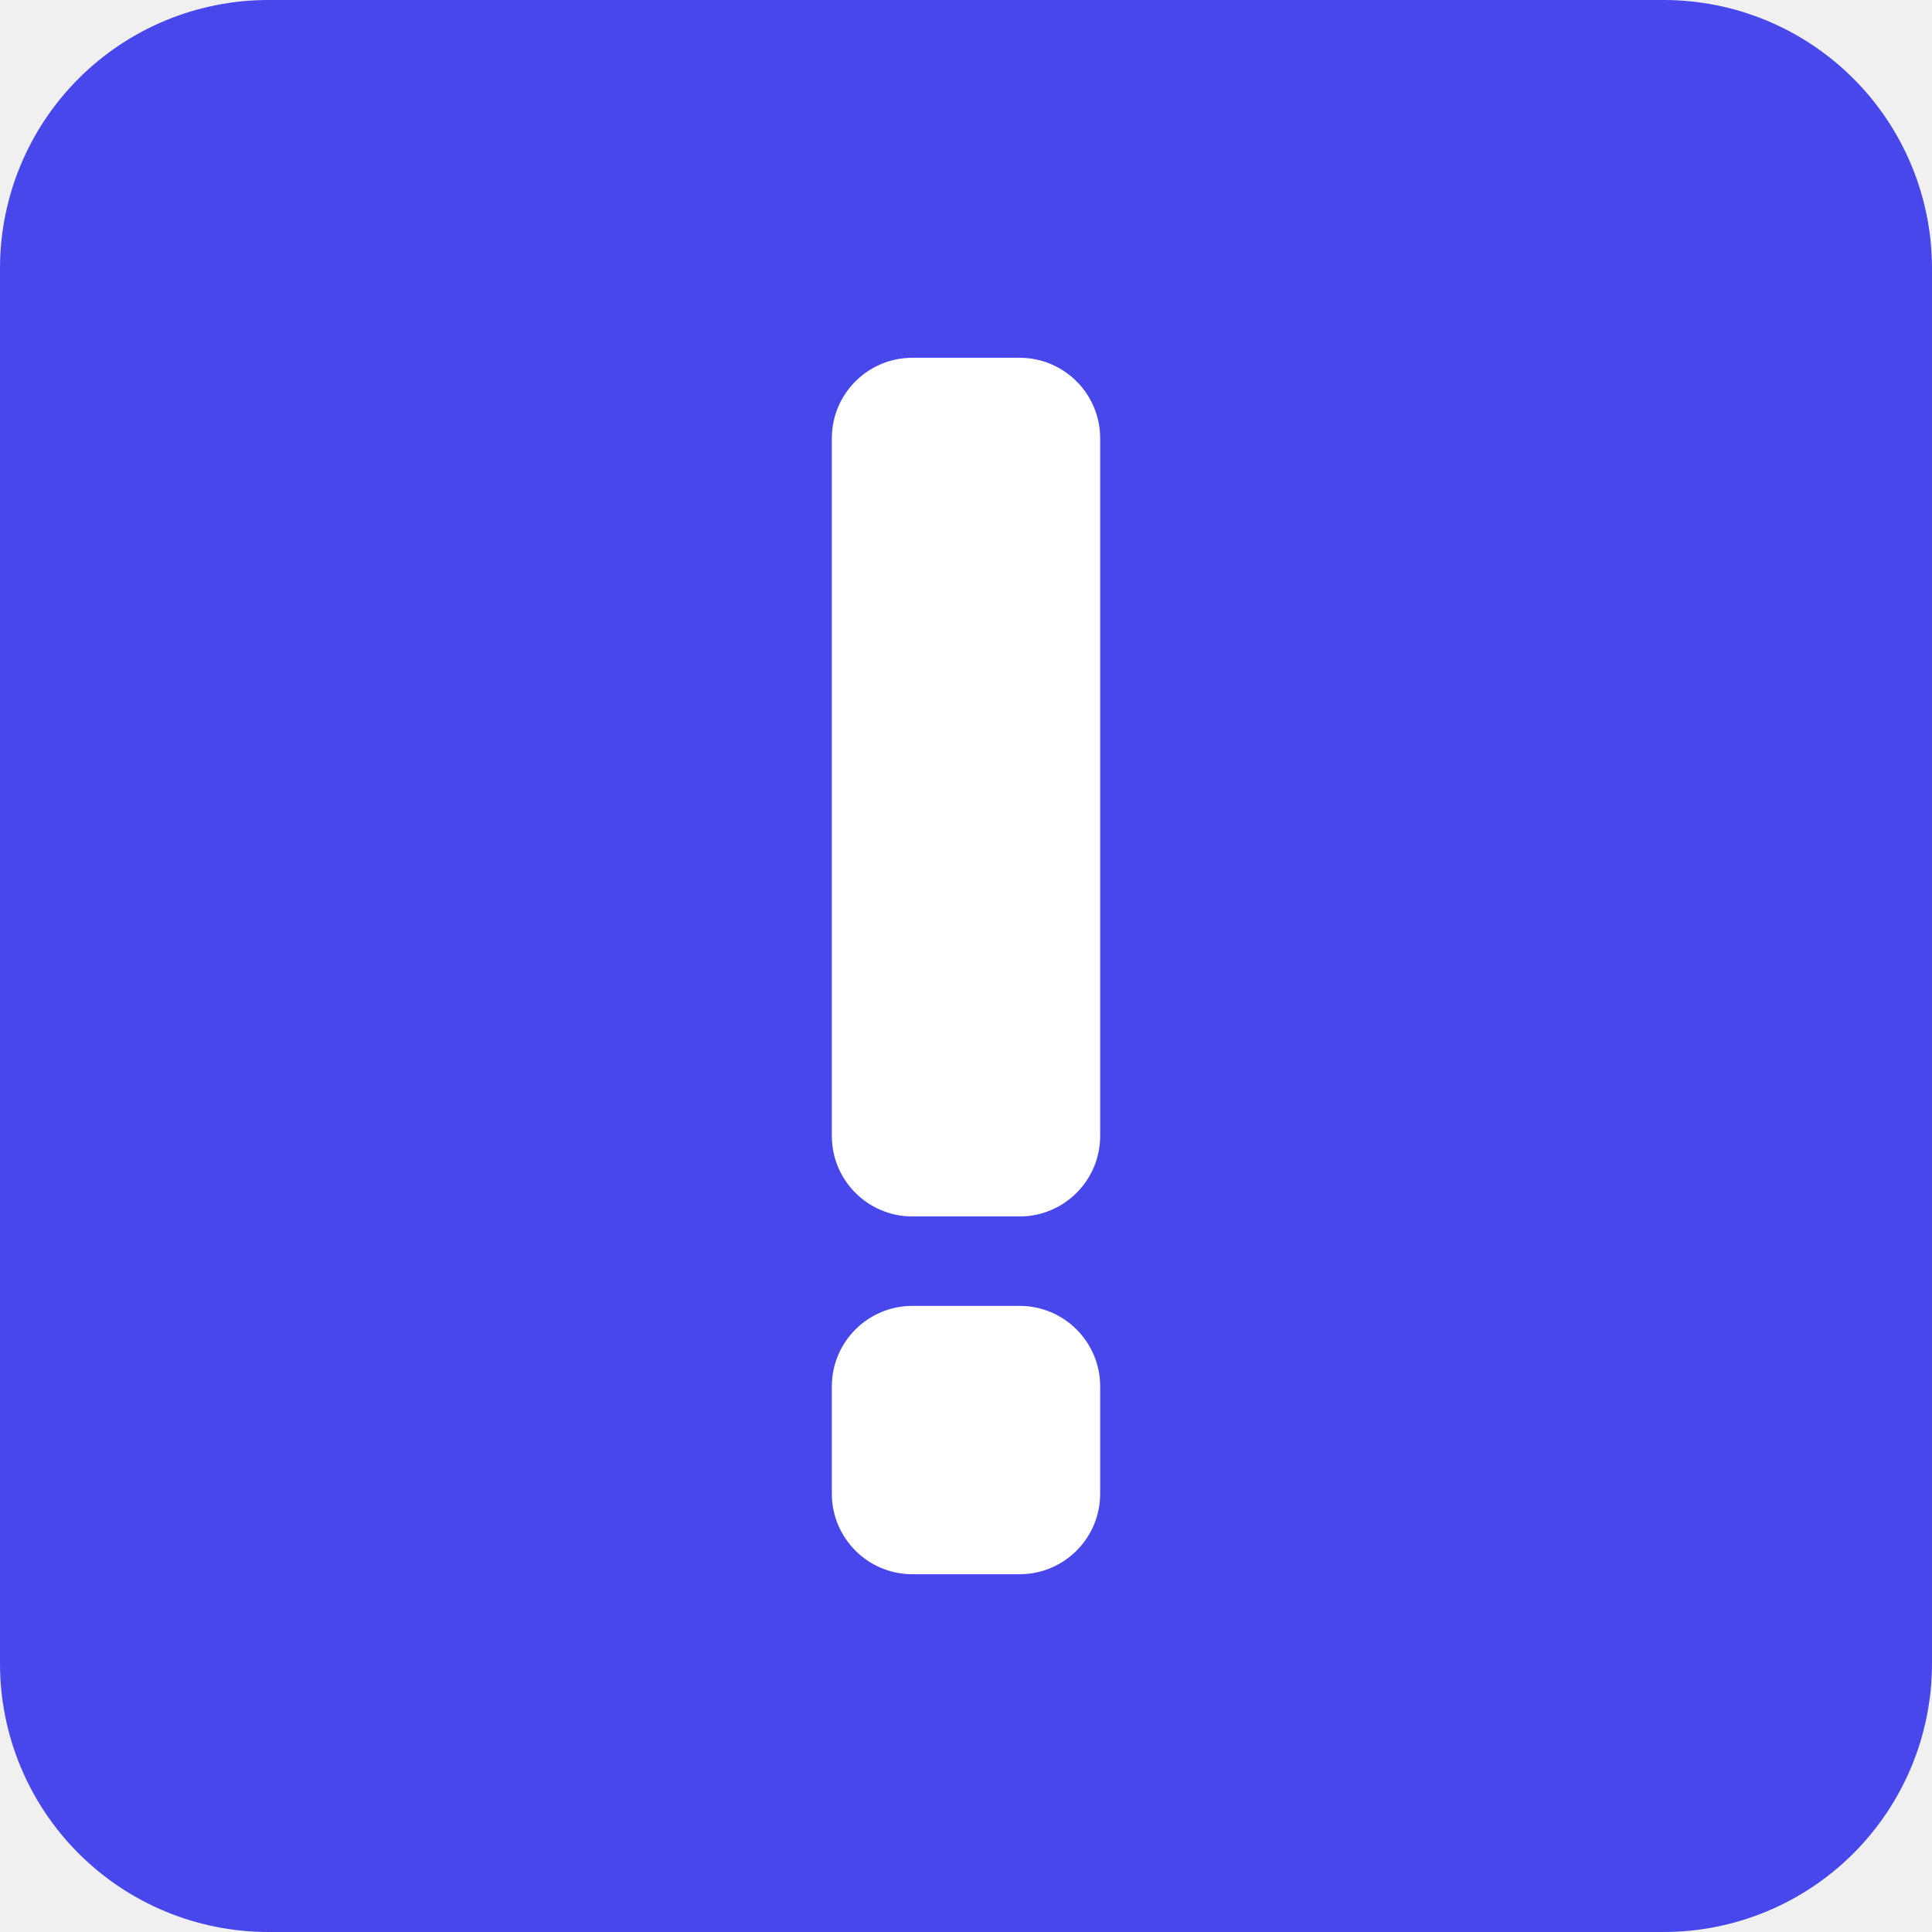
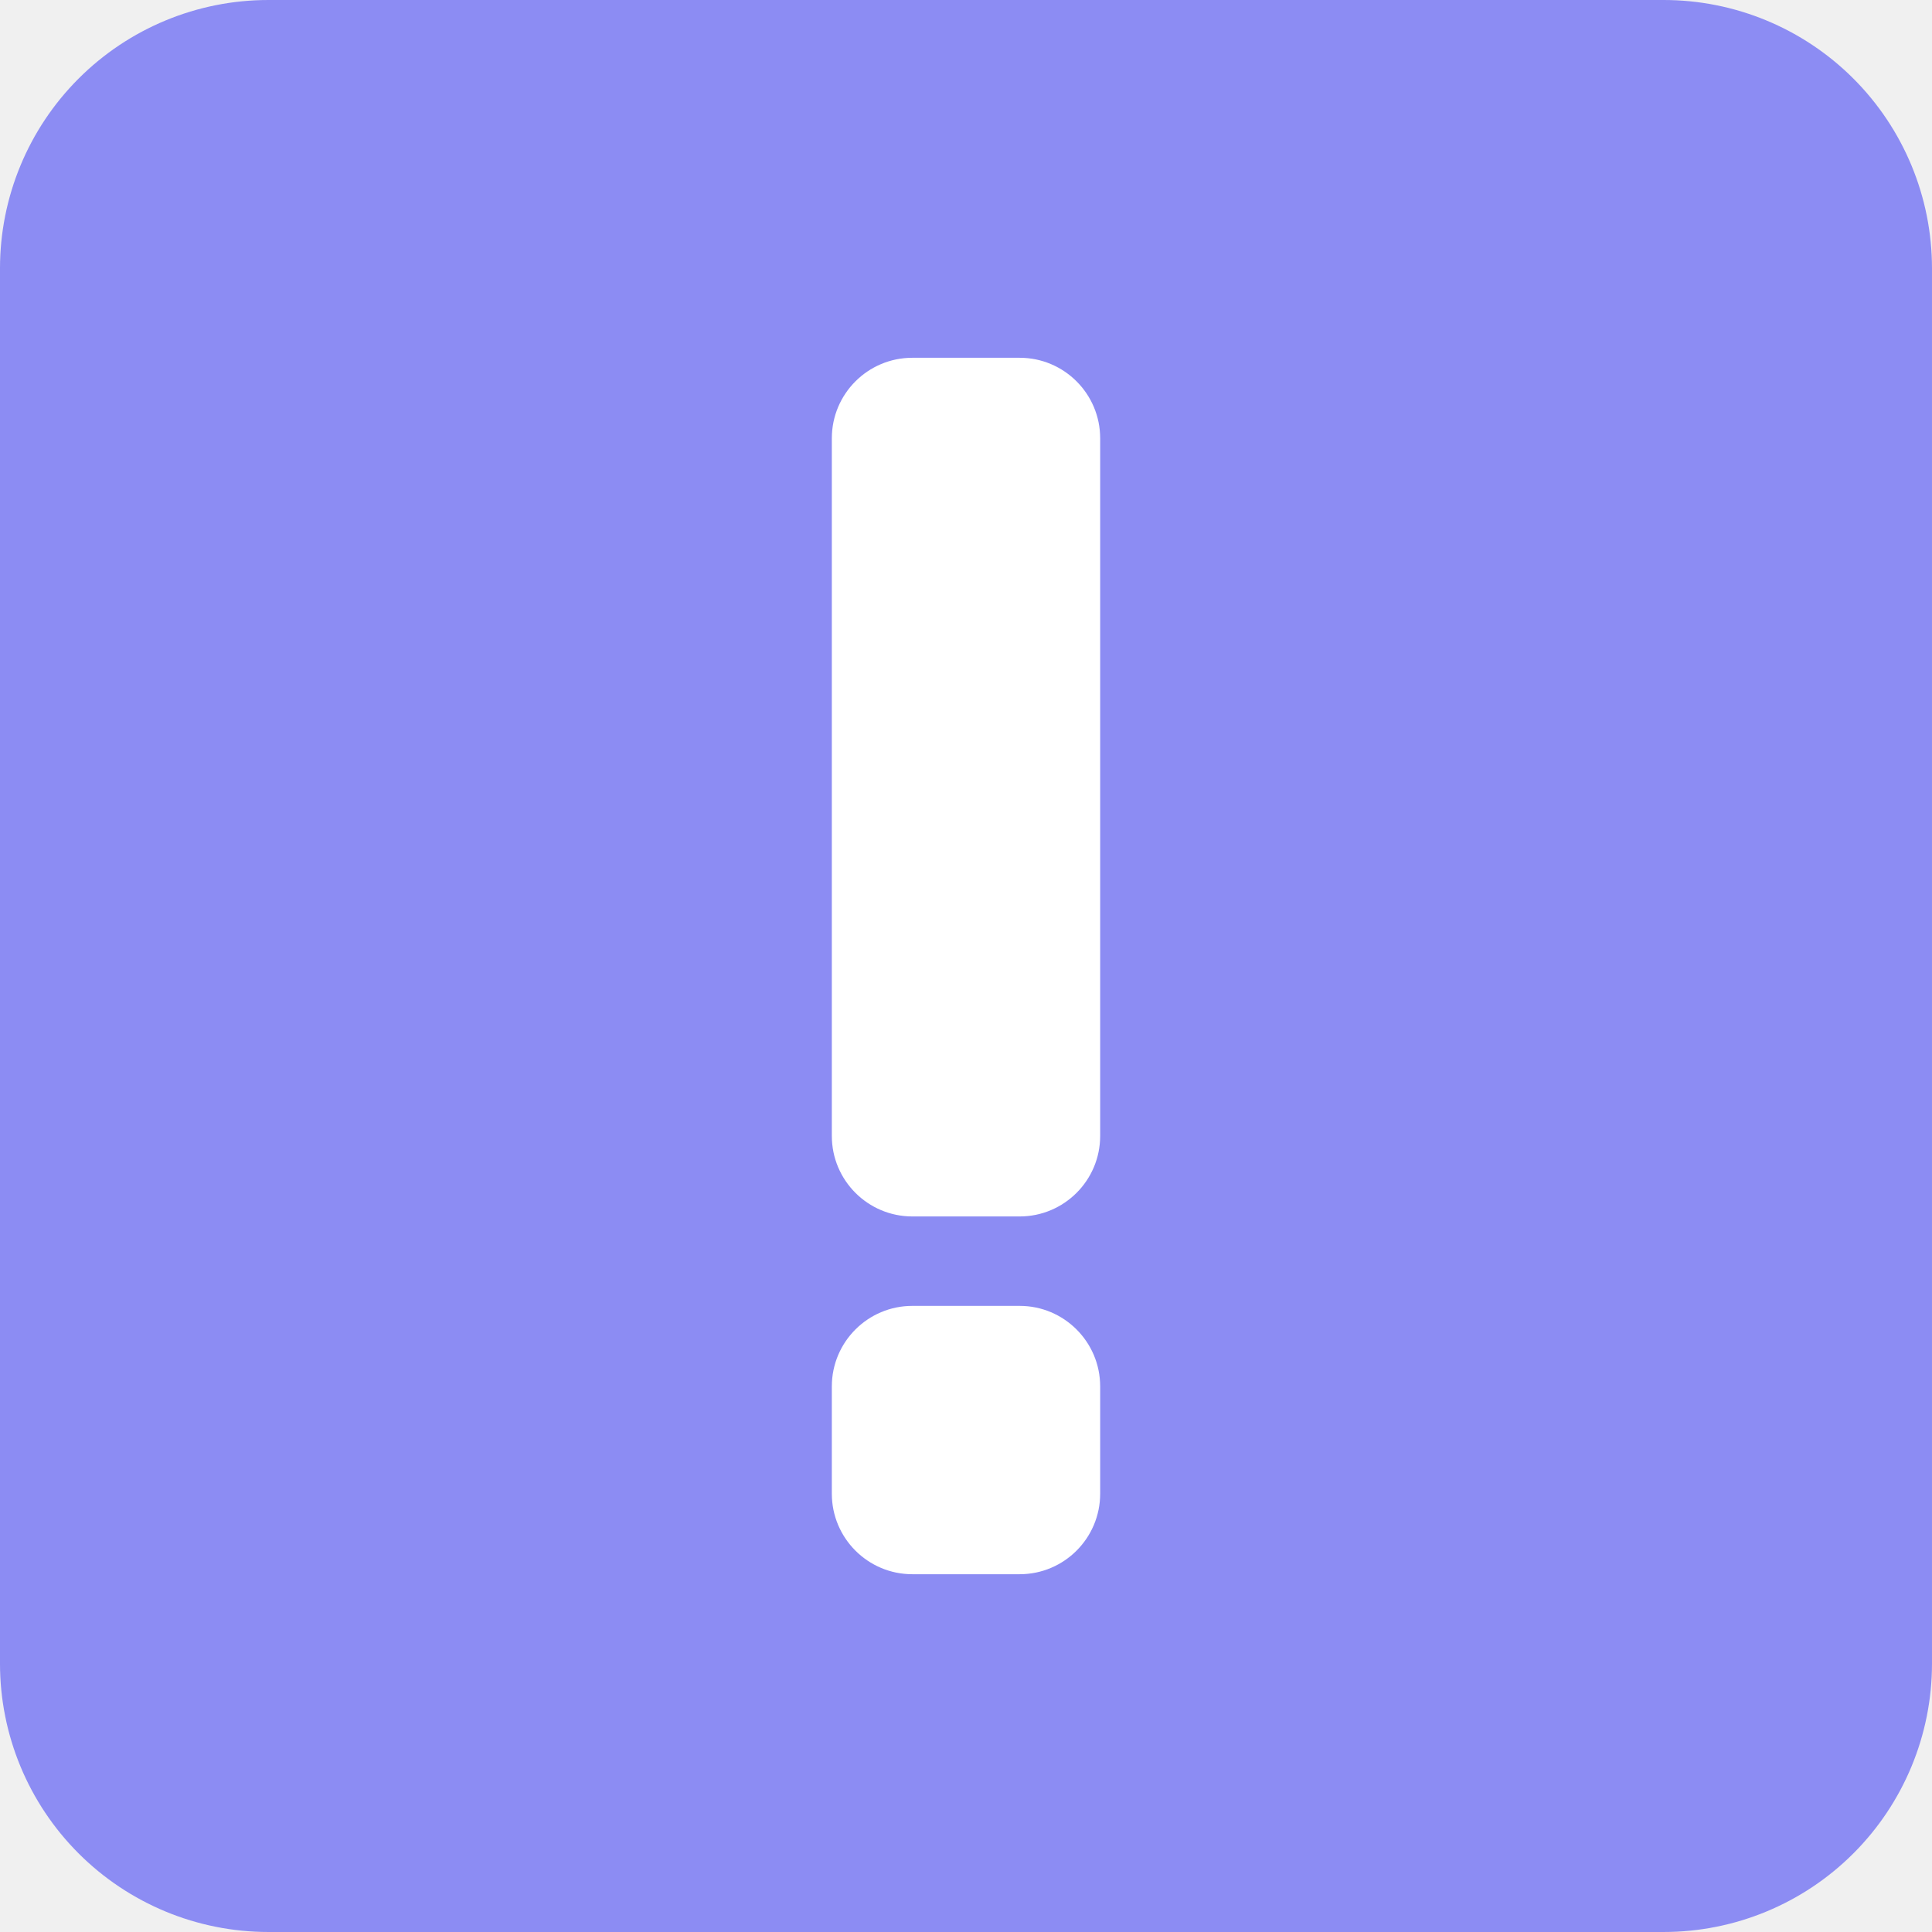
<svg xmlns="http://www.w3.org/2000/svg" width="100%" height="100%" viewBox="0 0 1080 1080" version="1.1" xml:space="preserve" style="fill-rule:evenodd;clip-rule:evenodd;stroke-linejoin:round;stroke-miterlimit:2;">
  <g transform="matrix(1.33333,0,0,1.33333,-227.209,-135.214)">
-     <path d="M980.406,213.911C980.406,184.074 968.553,155.459 947.455,134.361C926.358,113.263 897.743,101.411 867.906,101.411L282.906,101.411C253.069,101.411 224.455,113.263 203.357,134.361C182.259,155.459 170.406,184.074 170.406,213.911L170.406,798.91C170.406,828.747 182.259,857.362 203.357,878.46C224.455,899.558 253.069,911.41 282.906,911.41L867.906,911.41C897.743,911.41 926.358,899.558 947.455,878.46C968.553,857.362 980.406,828.747 980.406,798.91L980.406,213.911Z" style="fill:rgb(71,71,235);" />
+     <path d="M980.406,213.911C980.406,184.074 968.553,155.459 947.455,134.361C926.358,113.263 897.743,101.411 867.906,101.411L282.906,101.411C253.069,101.411 224.455,113.263 203.357,134.361C182.259,155.459 170.406,184.074 170.406,213.911L170.406,798.91C170.406,828.747 182.259,857.362 203.357,878.46C224.455,899.558 253.069,911.41 282.906,911.41L867.906,911.41C897.743,911.41 926.358,899.558 947.455,878.46C968.553,857.362 980.406,828.747 980.406,798.91L980.406,213.911Z" style="fill:rgb(140,140,243);" />
  </g>
  <g transform="matrix(1,0,0,1,0,-212.201)">
    <g>
      <g transform="matrix(2.05057,0,0,0.313035,-426.922,888.893)">
        <path d="M508.113,314.044C508.113,234.704 498.28,170.29 486.168,170.29L456.908,170.29C444.796,170.29 434.963,234.704 434.963,314.044L434.963,505.716C434.963,585.056 444.796,649.47 456.908,649.47L486.168,649.47C498.28,649.47 508.113,585.056 508.113,505.716L508.113,314.044Z" style="fill:white;" />
      </g>
      <g transform="matrix(2.05057,0,0,1.00171,-426.922,241.62)">
        <path d="M508.113,215.213C508.113,190.42 498.28,170.29 486.168,170.29L456.908,170.29C444.796,170.29 434.963,190.42 434.963,215.213L434.963,604.547C434.963,629.34 444.796,649.47 456.908,649.47L486.168,649.47C498.28,649.47 508.113,629.34 508.113,604.547L508.113,215.213Z" style="fill:white;" />
      </g>
    </g>
  </g>
</svg>
